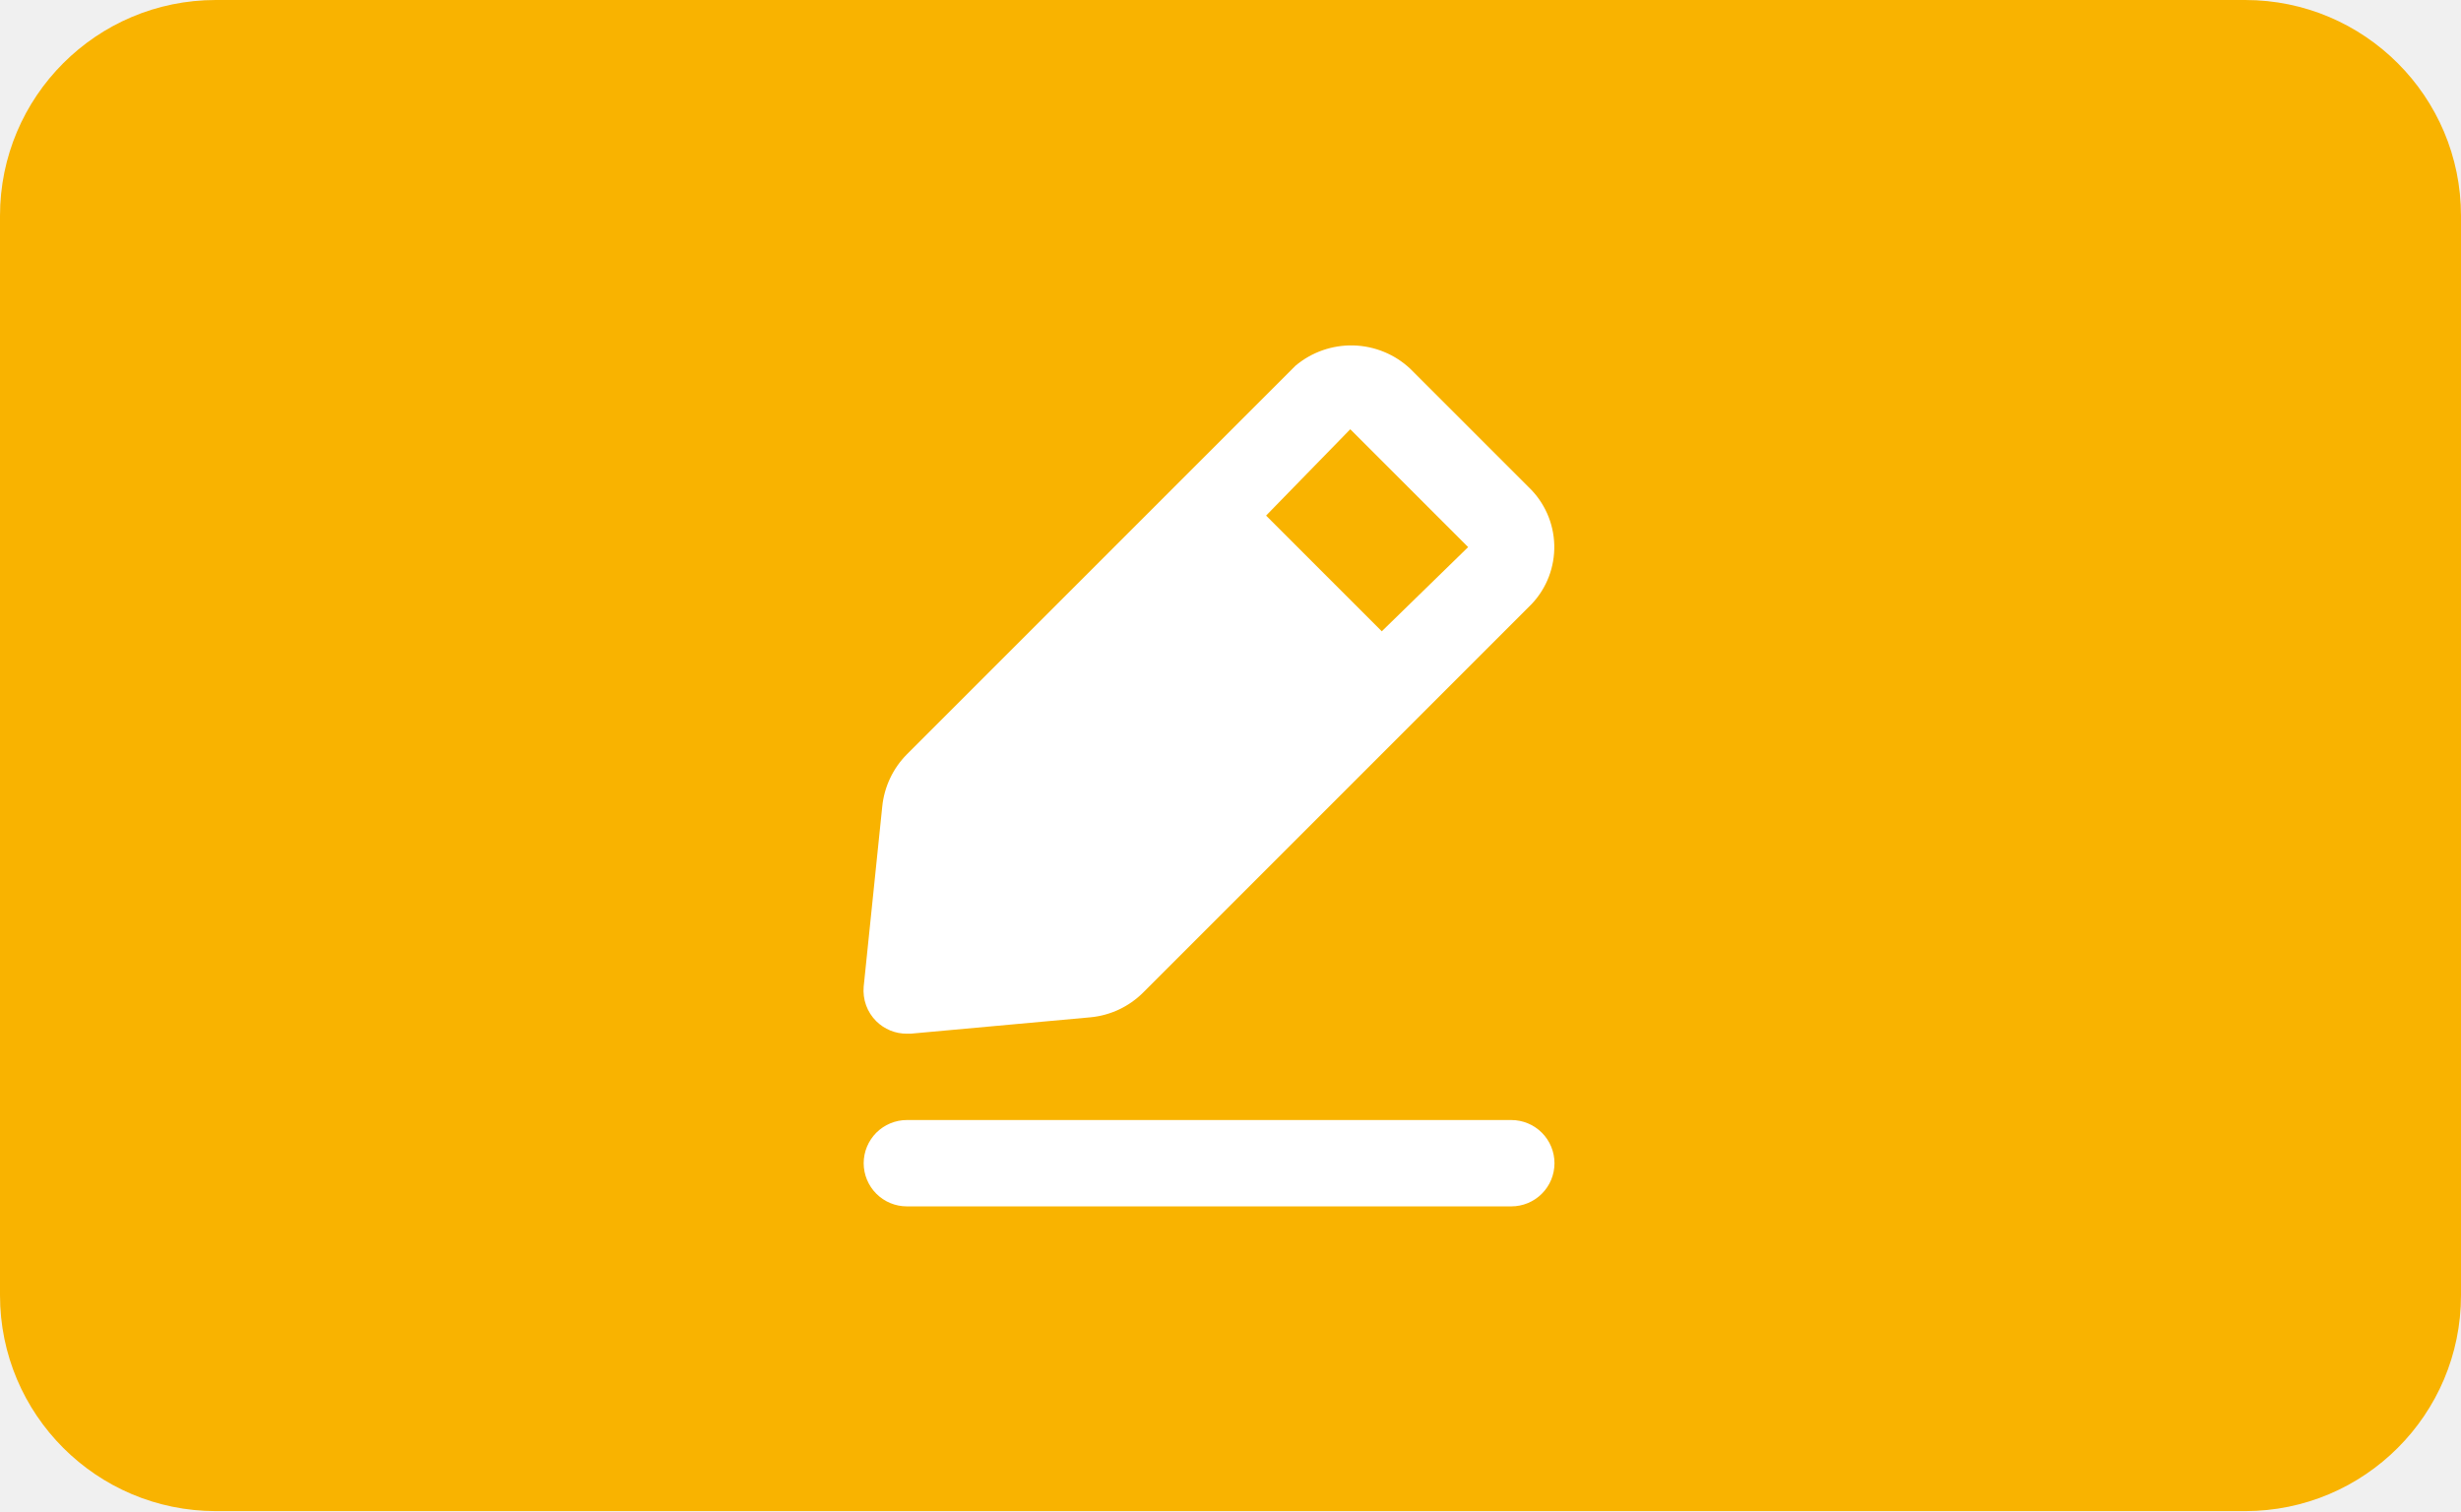
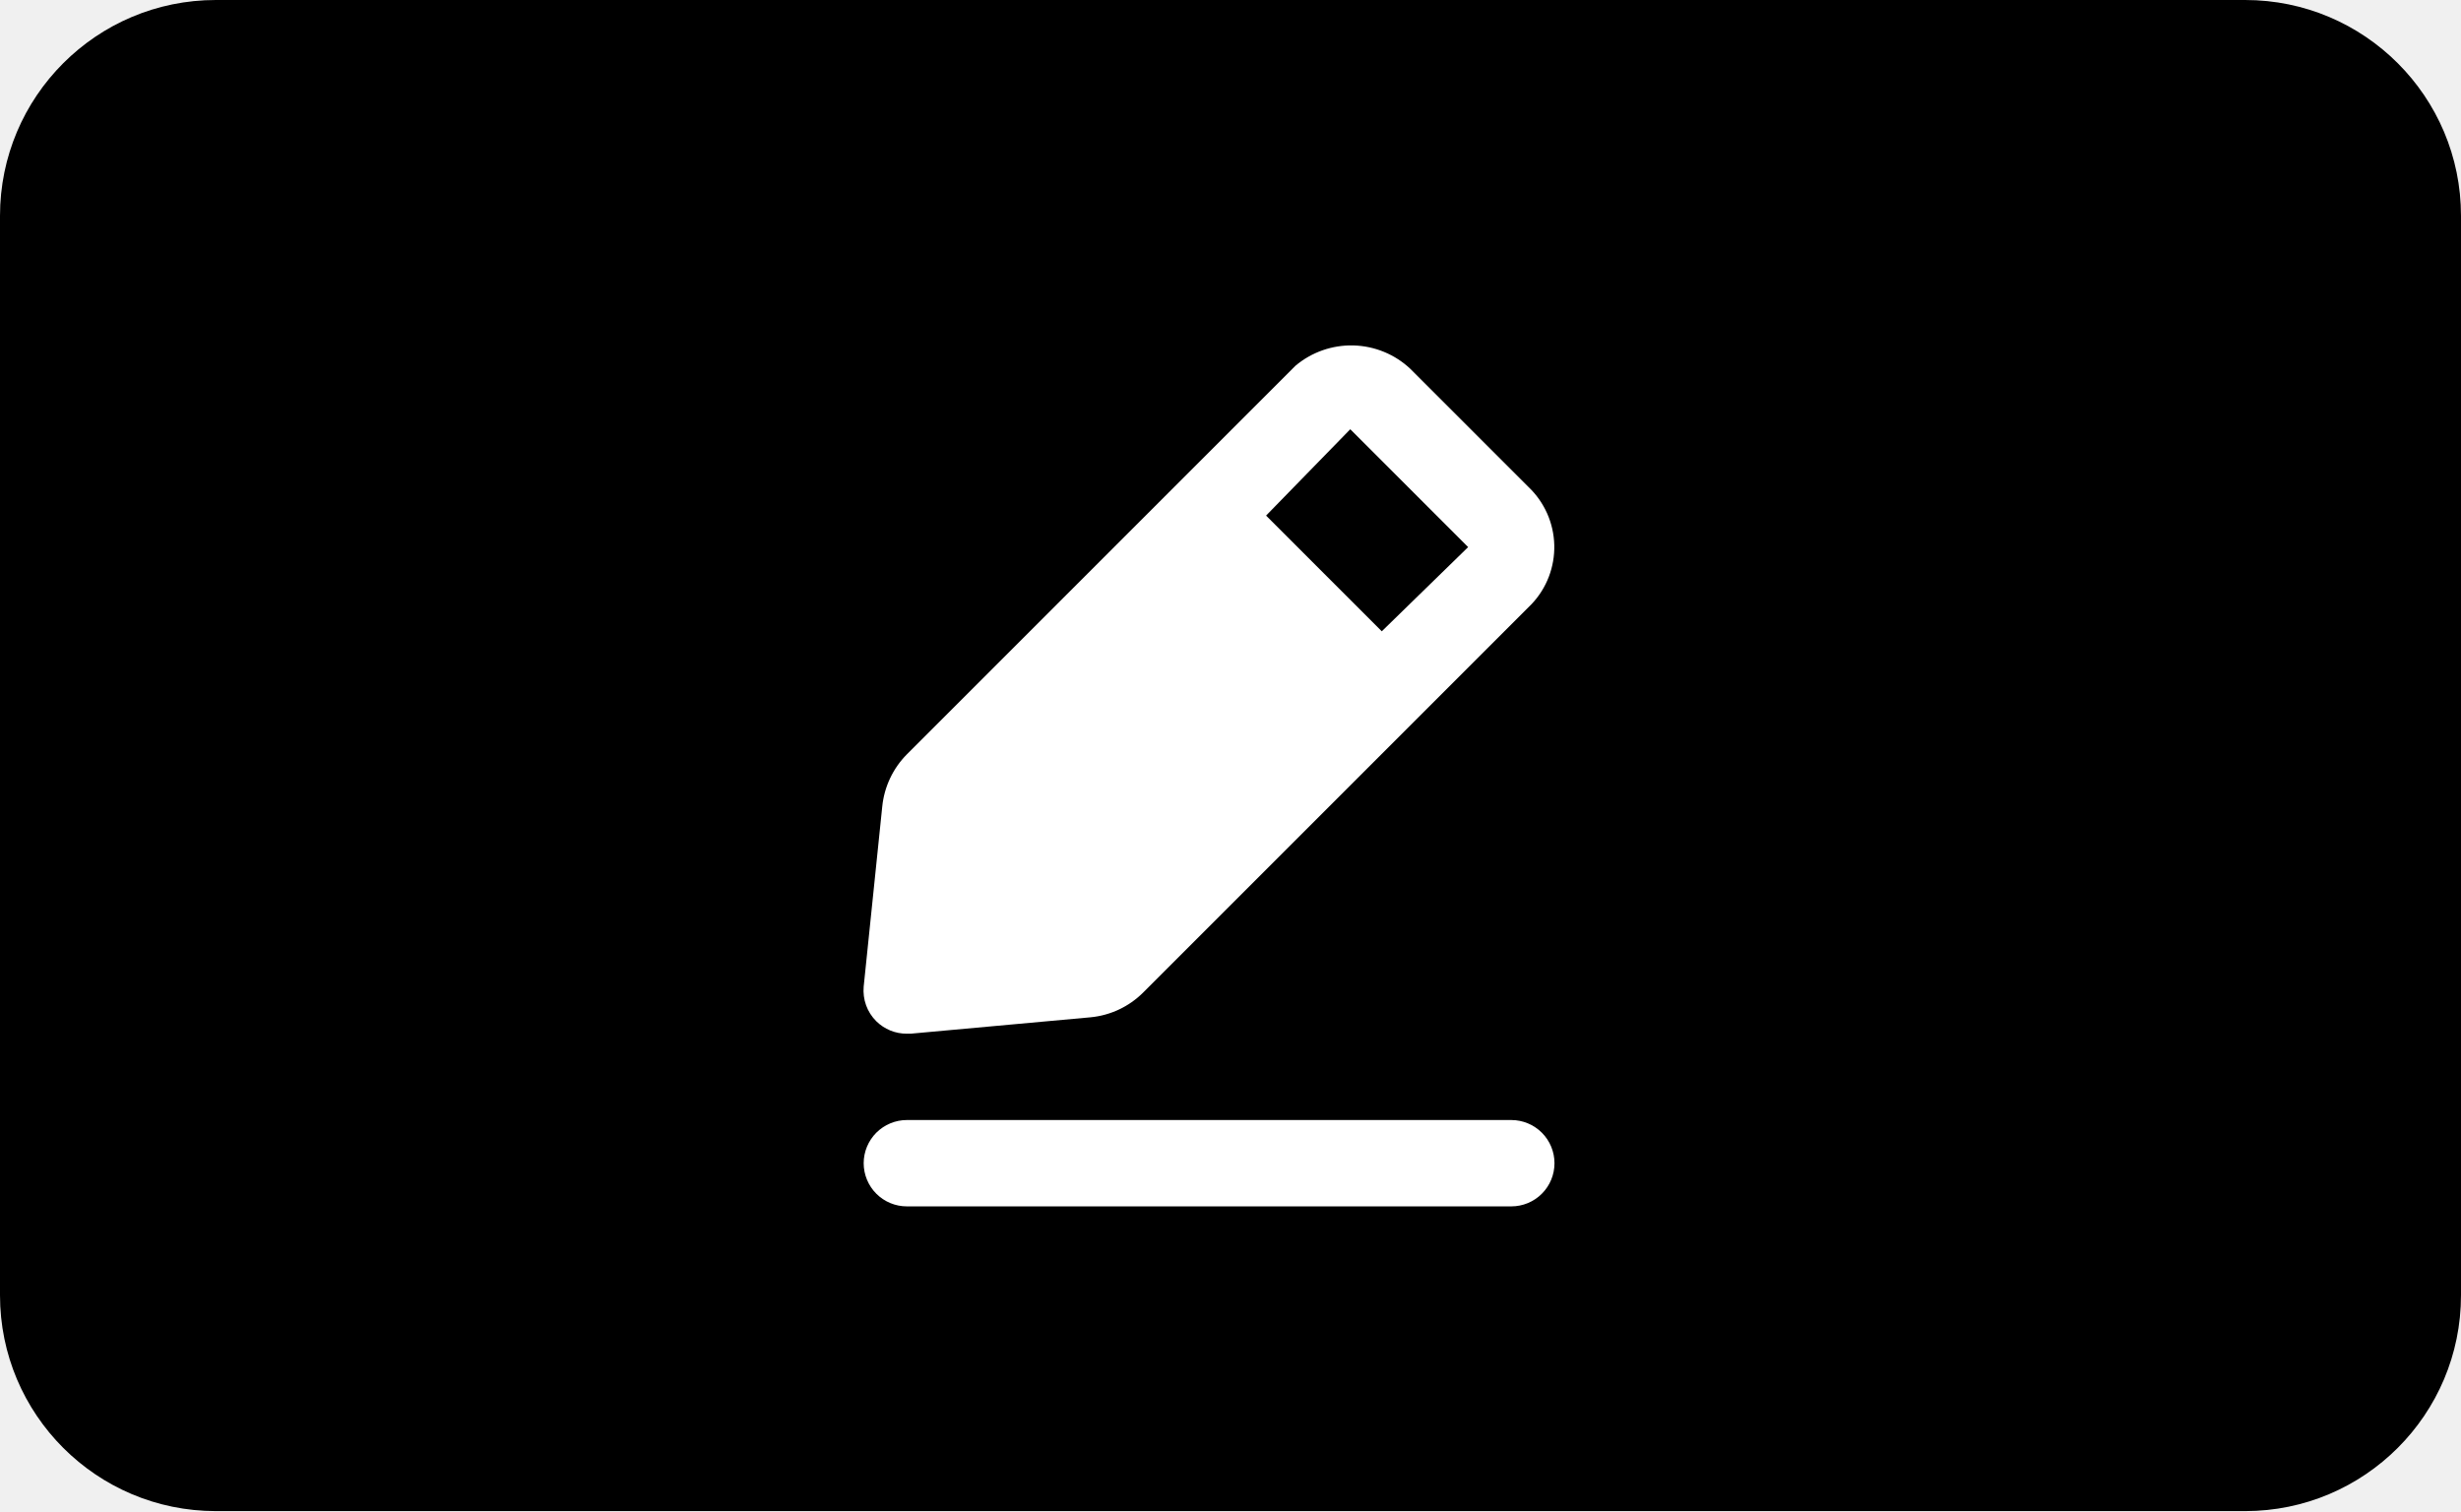
- <svg xmlns="http://www.w3.org/2000/svg" width="57" height="35" viewBox="0 0 57 35" fill="none">
-   <rect width="57" height="35" rx="5" fill="#F9B300" />
+ <svg xmlns="http://www.w3.org/2000/svg" width="57" height="35" viewBox="0 0 57 35" fill="currentColor">
+   <rect width="57" height="35" rx="5" />
  <path d="M35.004 25.942H21.004C20.739 25.942 20.485 26.048 20.297 26.235C20.11 26.423 20.004 26.677 20.004 26.942C20.004 27.207 20.11 27.462 20.297 27.649C20.485 27.837 20.739 27.942 21.004 27.942H35.004C35.269 27.942 35.524 27.837 35.711 27.649C35.899 27.462 36.004 27.207 36.004 26.942C36.004 26.677 35.899 26.423 35.711 26.235C35.524 26.048 35.269 25.942 35.004 25.942ZM21.004 23.942H21.094L25.264 23.562C25.721 23.517 26.148 23.316 26.474 22.992L35.474 13.992C35.824 13.623 36.012 13.131 35.999 12.623C35.986 12.115 35.772 11.633 35.404 11.282L32.664 8.542C32.307 8.206 31.838 8.014 31.348 8.001C30.857 7.988 30.379 8.156 30.004 8.472L21.004 17.472C20.681 17.798 20.48 18.225 20.434 18.682L20.004 22.852C19.991 22.999 20.01 23.146 20.06 23.285C20.11 23.423 20.19 23.548 20.294 23.652C20.388 23.745 20.498 23.818 20.62 23.868C20.742 23.918 20.873 23.943 21.004 23.942ZM31.274 9.942L34.004 12.672L32.004 14.622L29.324 11.942L31.274 9.942Z" fill="white" />
</svg>
